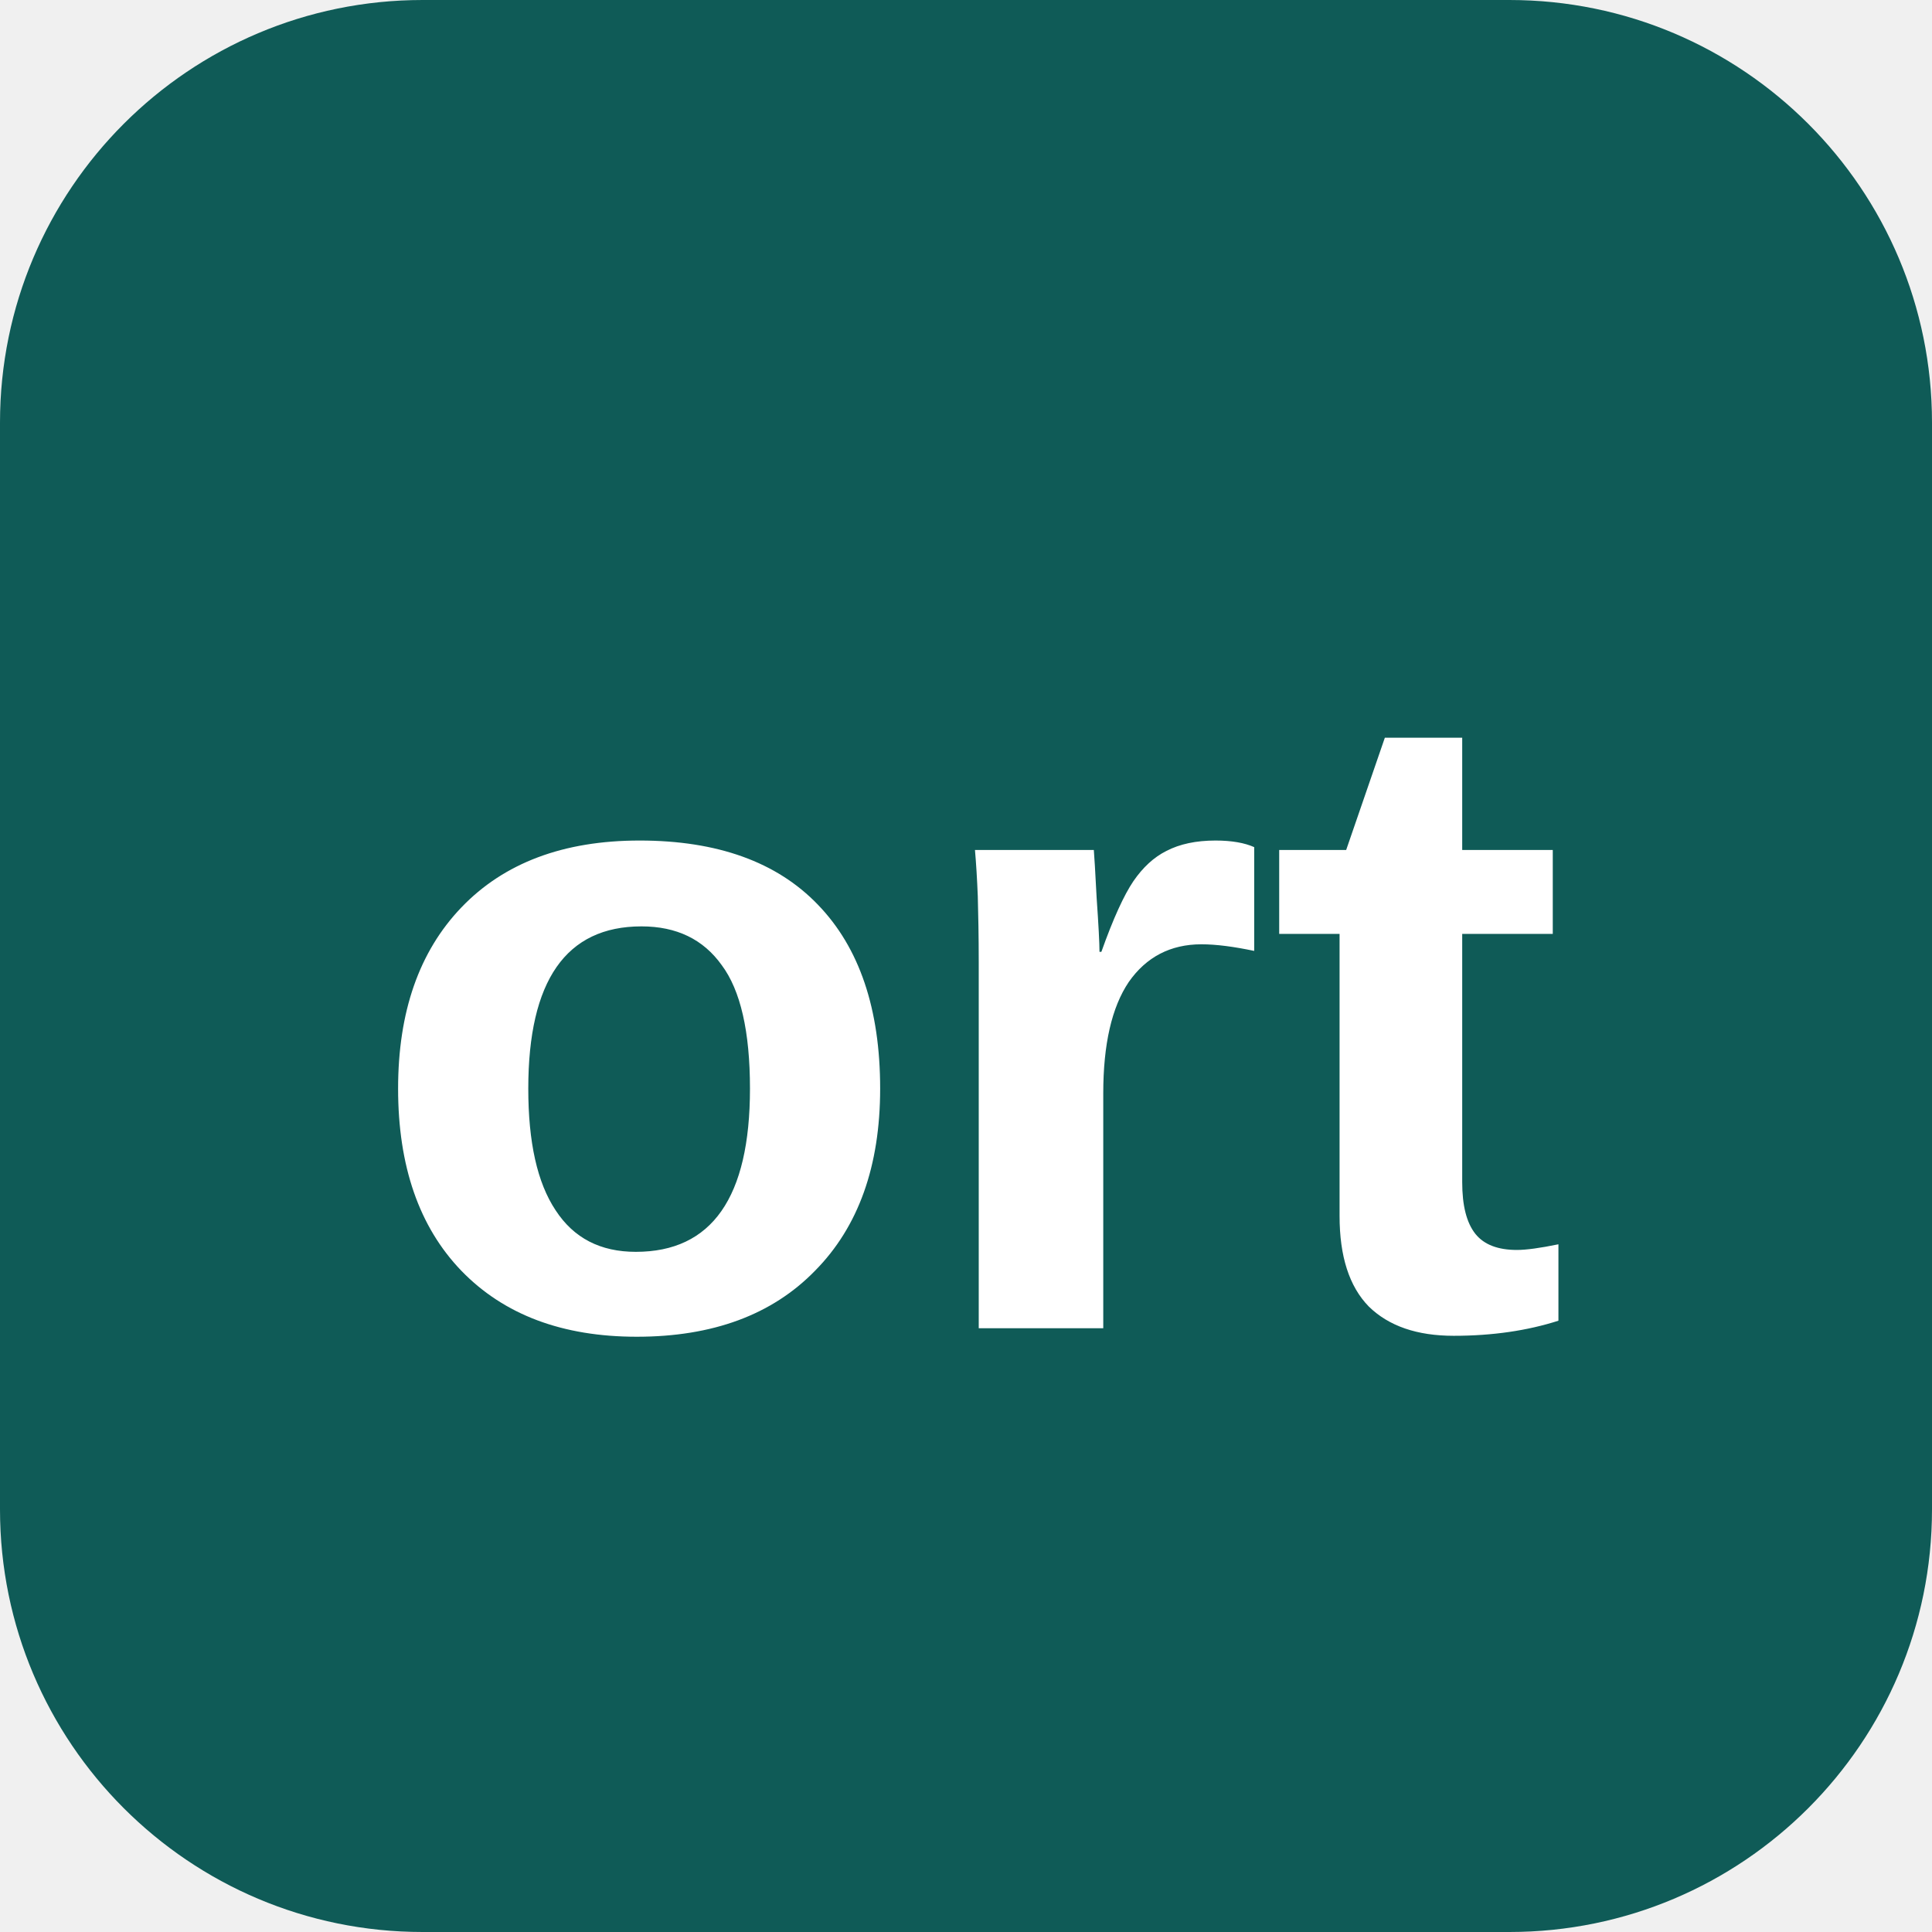
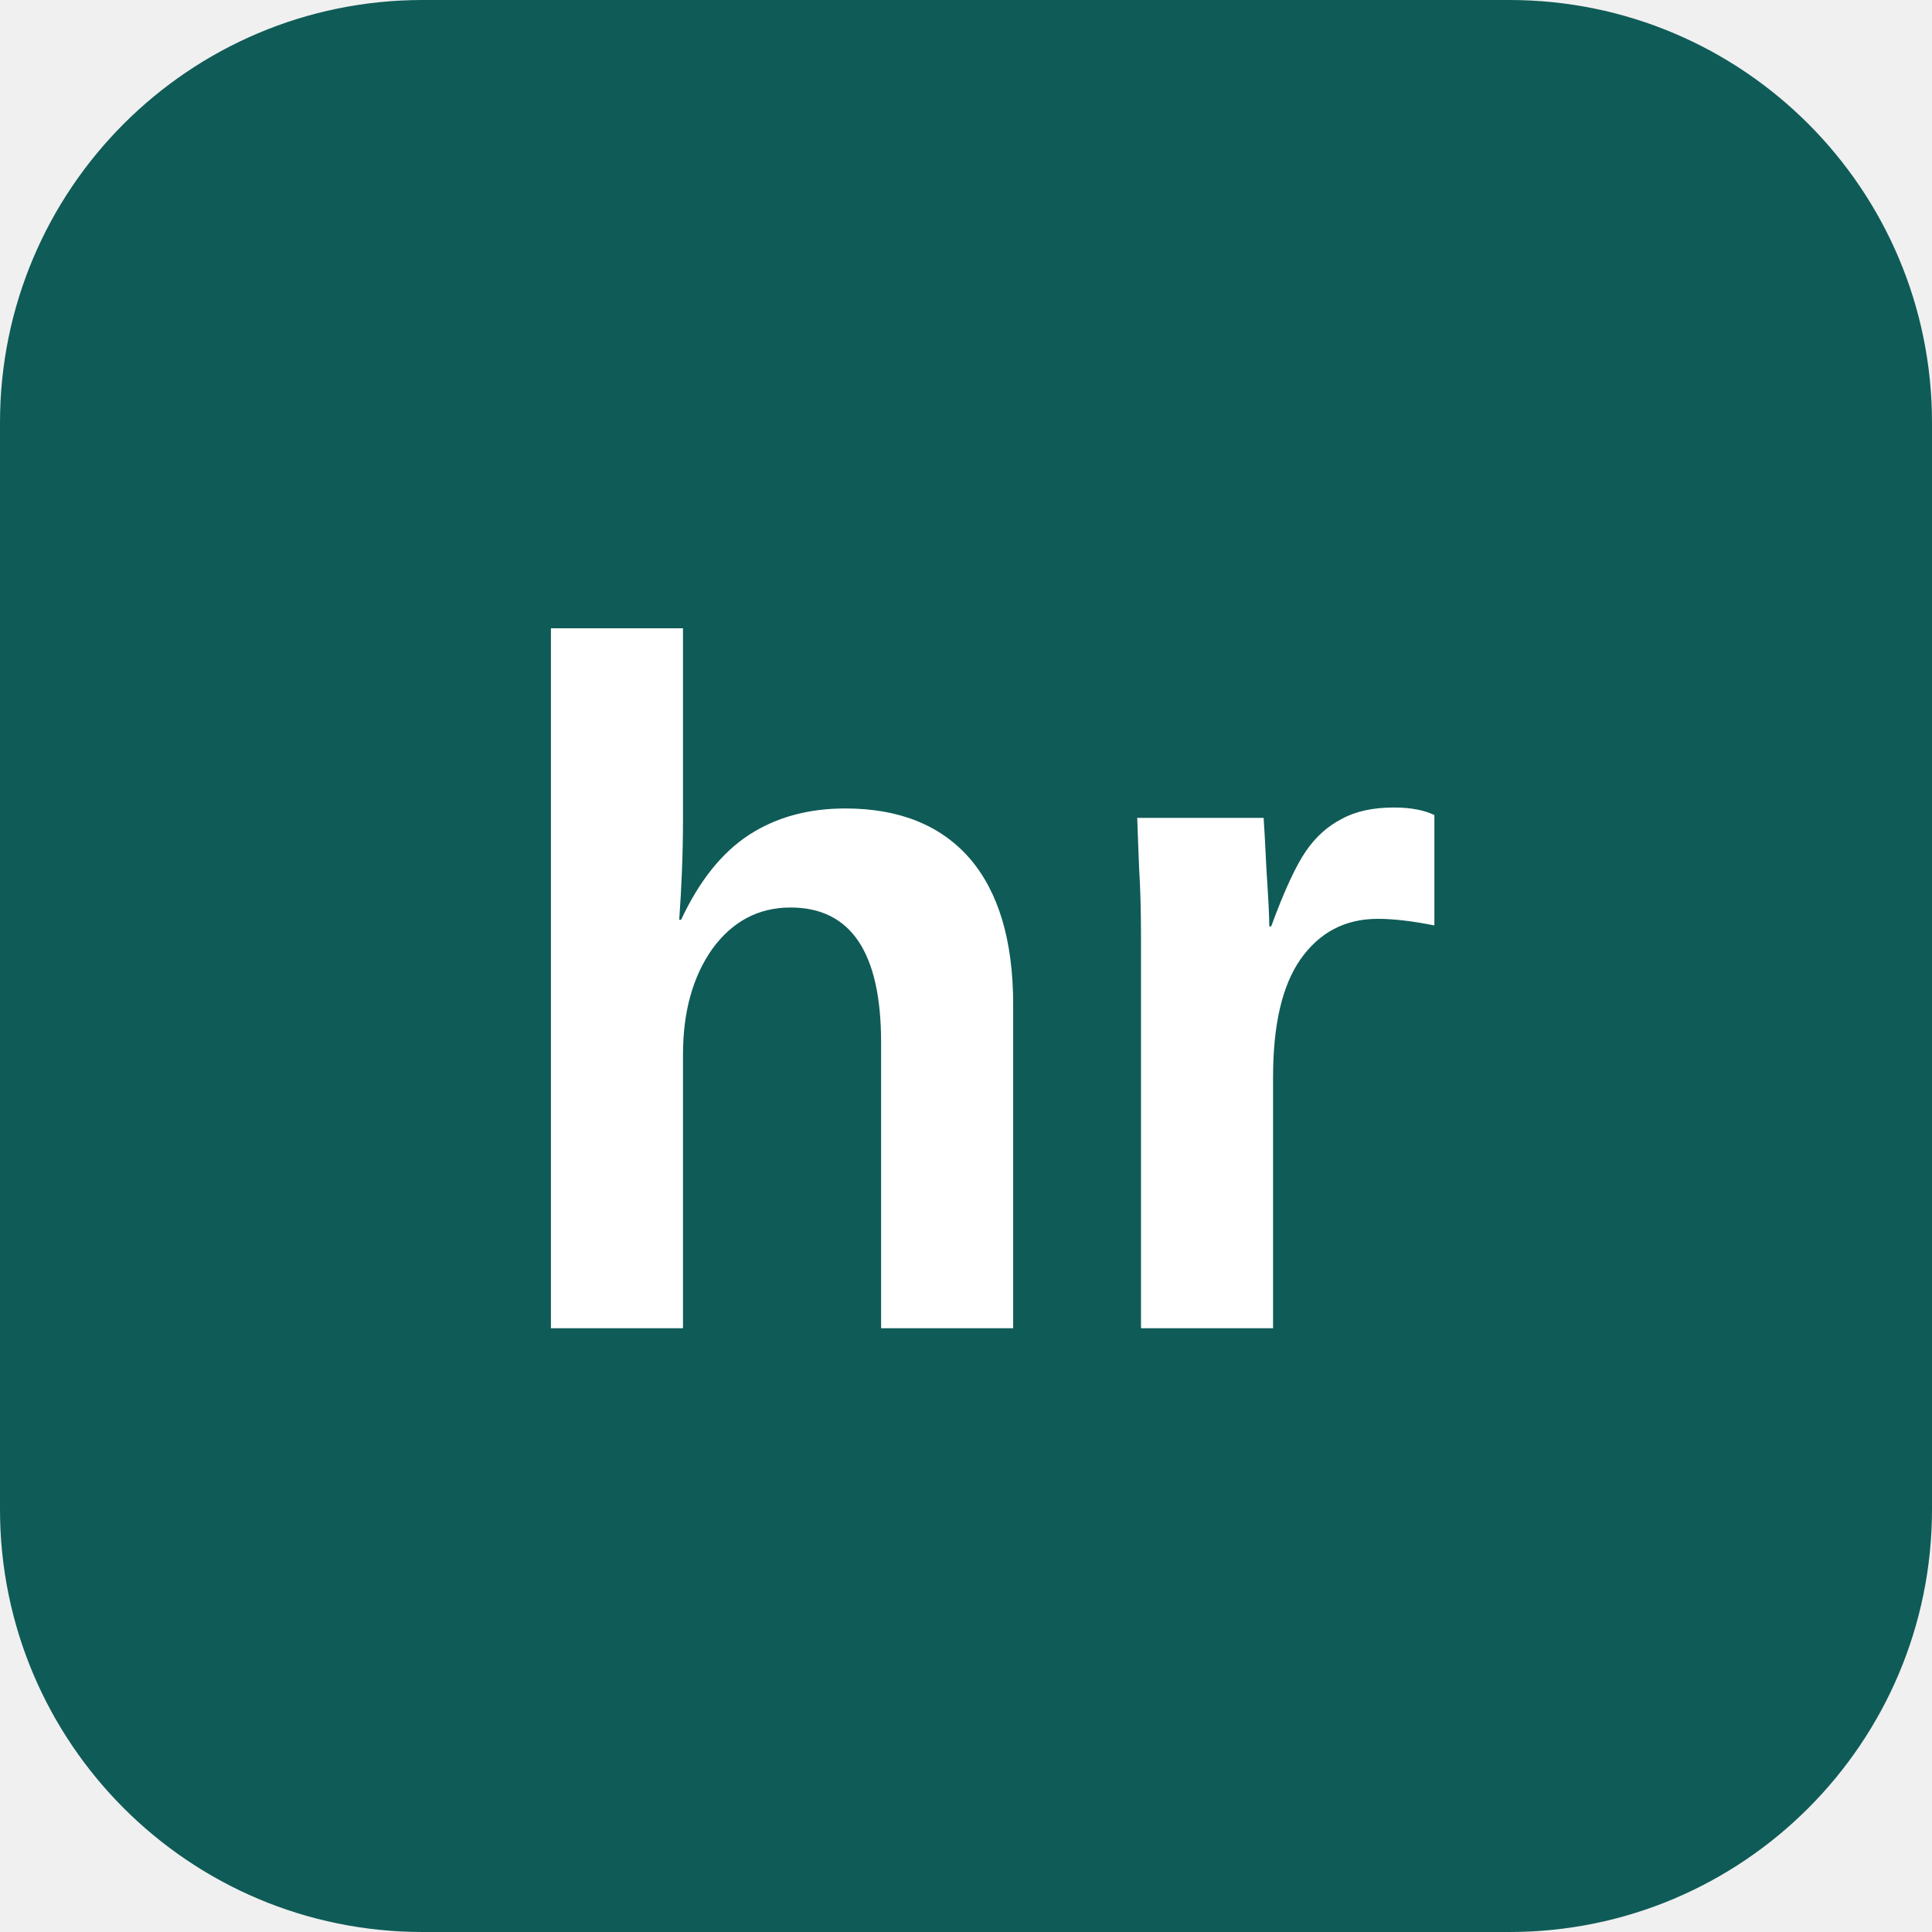
<svg xmlns="http://www.w3.org/2000/svg" viewBox="0 0 32 32">
  <rect width="32" height="32" rx="7" fill="#0f5b57" />
-   <text x="16" y="22" font-family="Arial, sans-serif" font-size="15" font-weight="700" fill="#ffffff" text-anchor="middle">ort</text>
+   <text x="16" y="22" font-family="Arial, sans-serif" font-size="16" font-weight="700" fill="#ffffff" text-anchor="middle">hr</text>
</svg>
